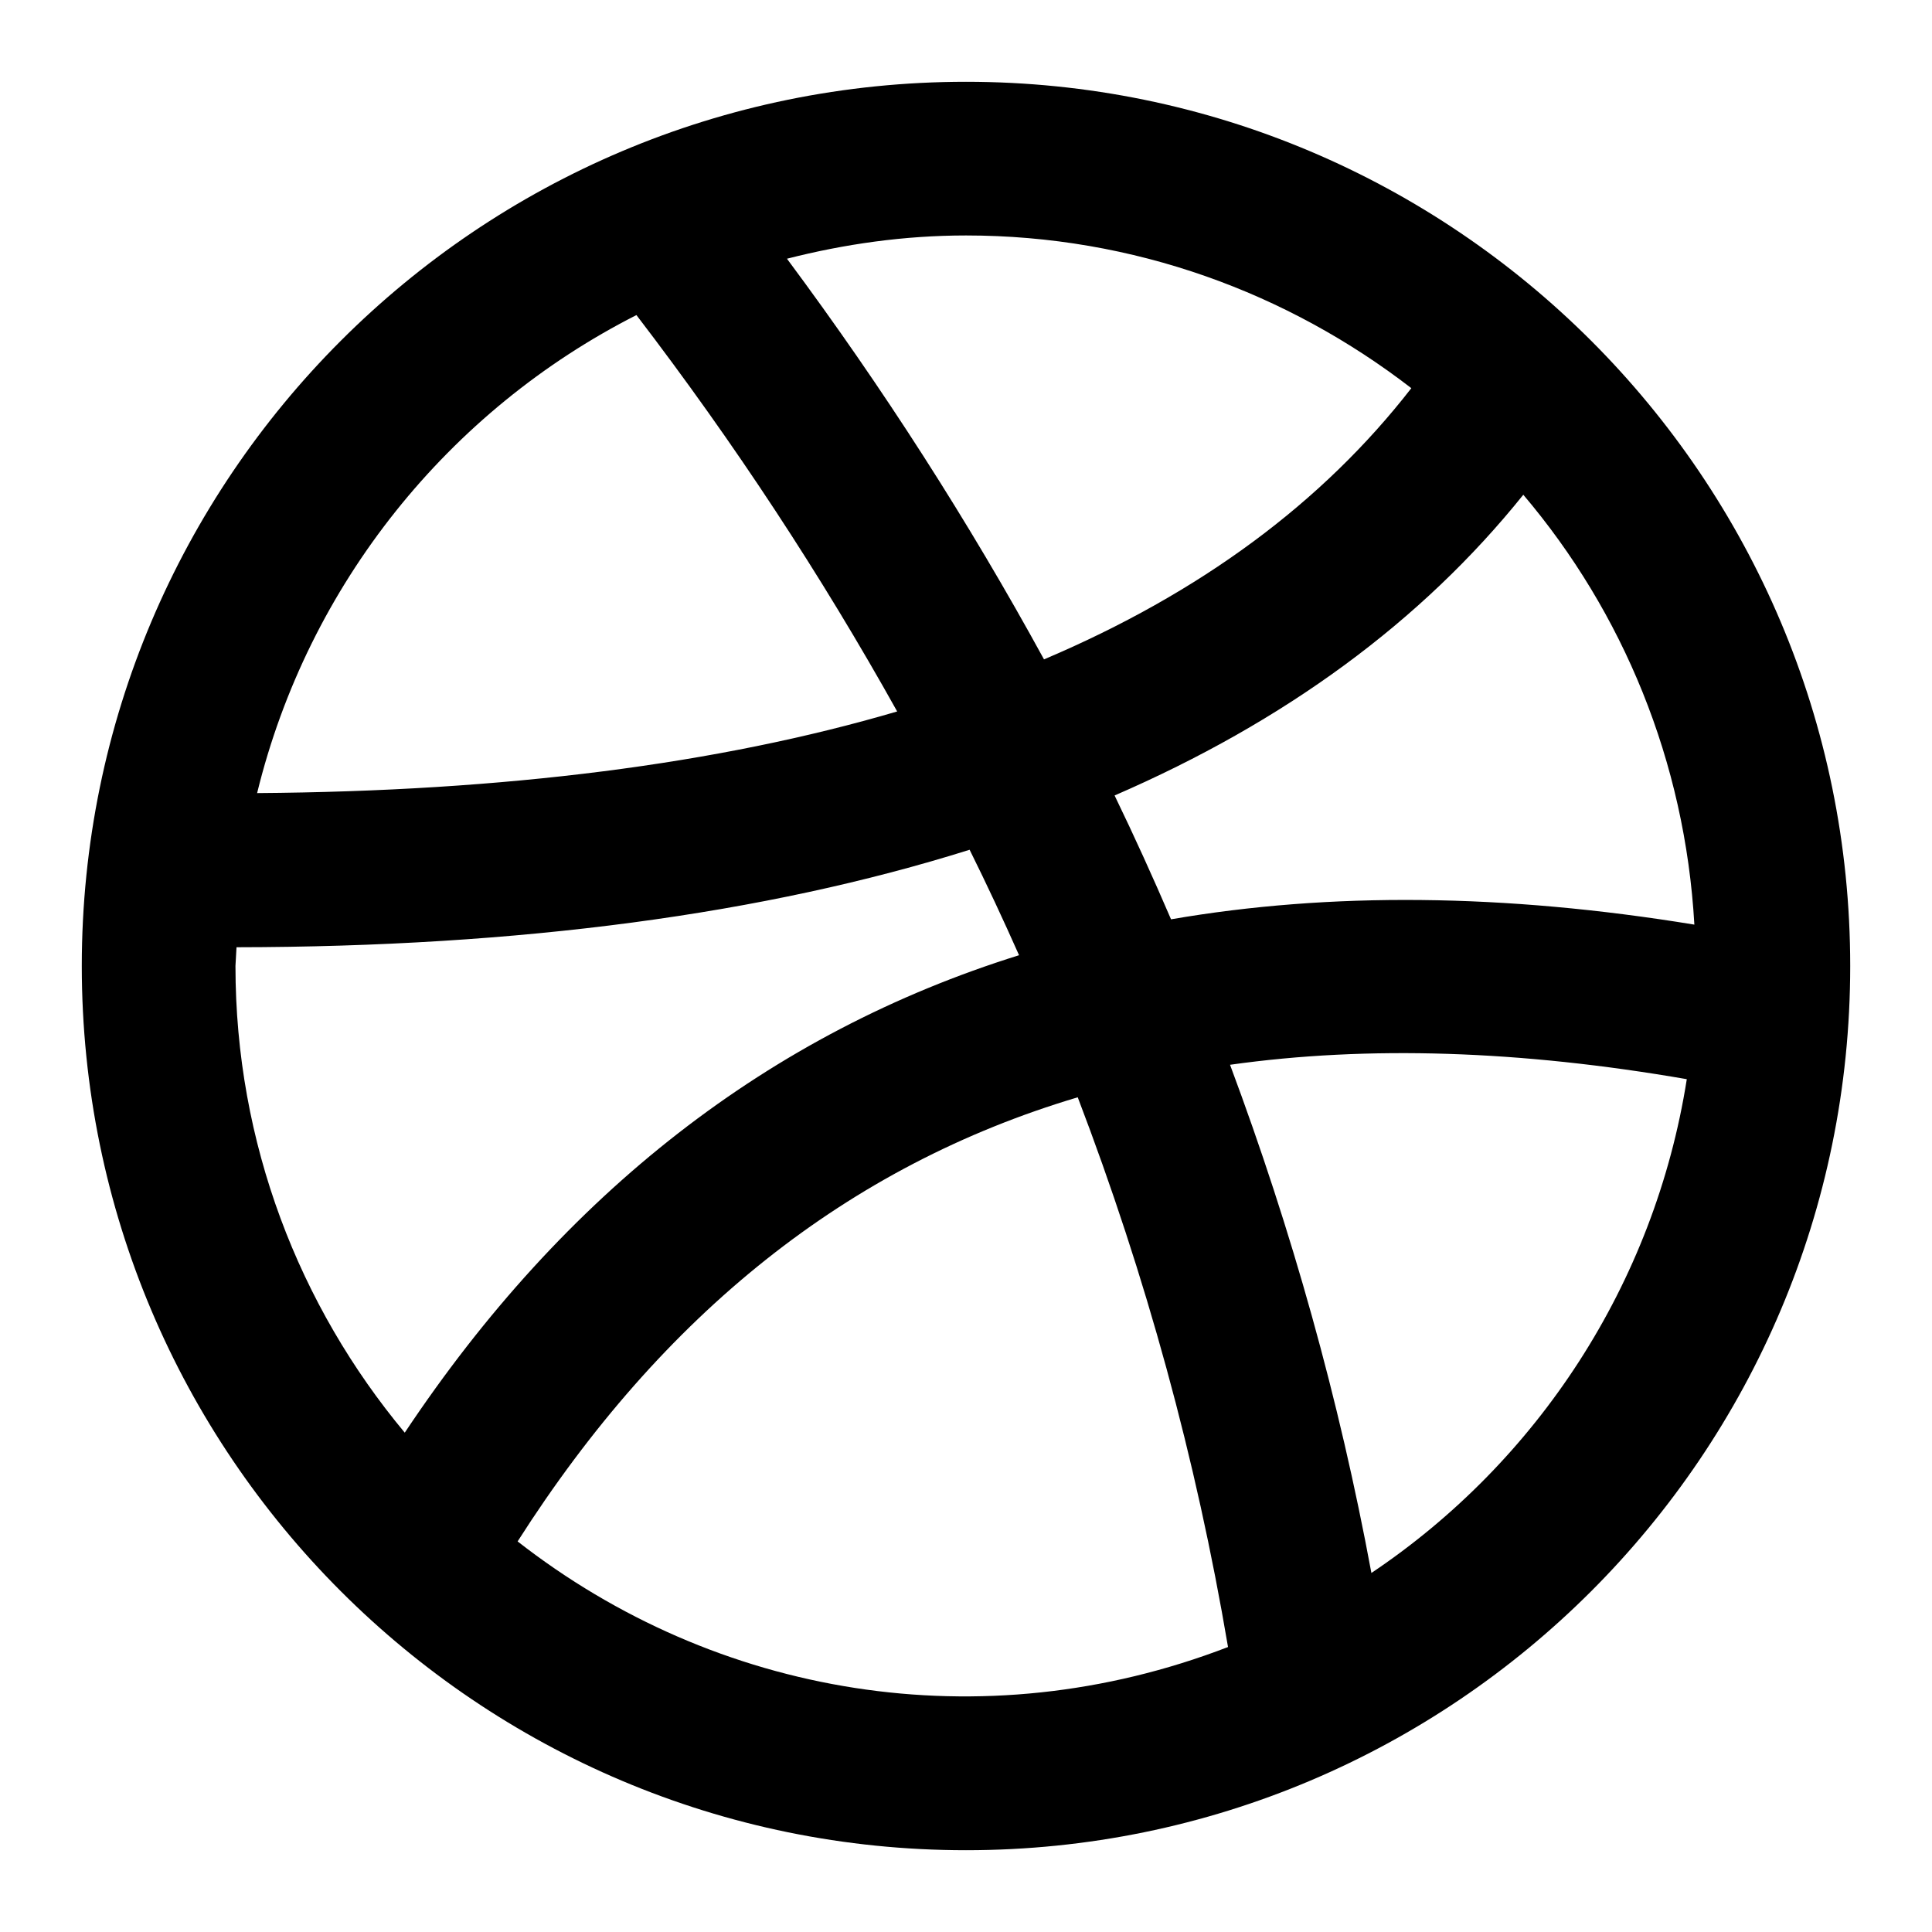
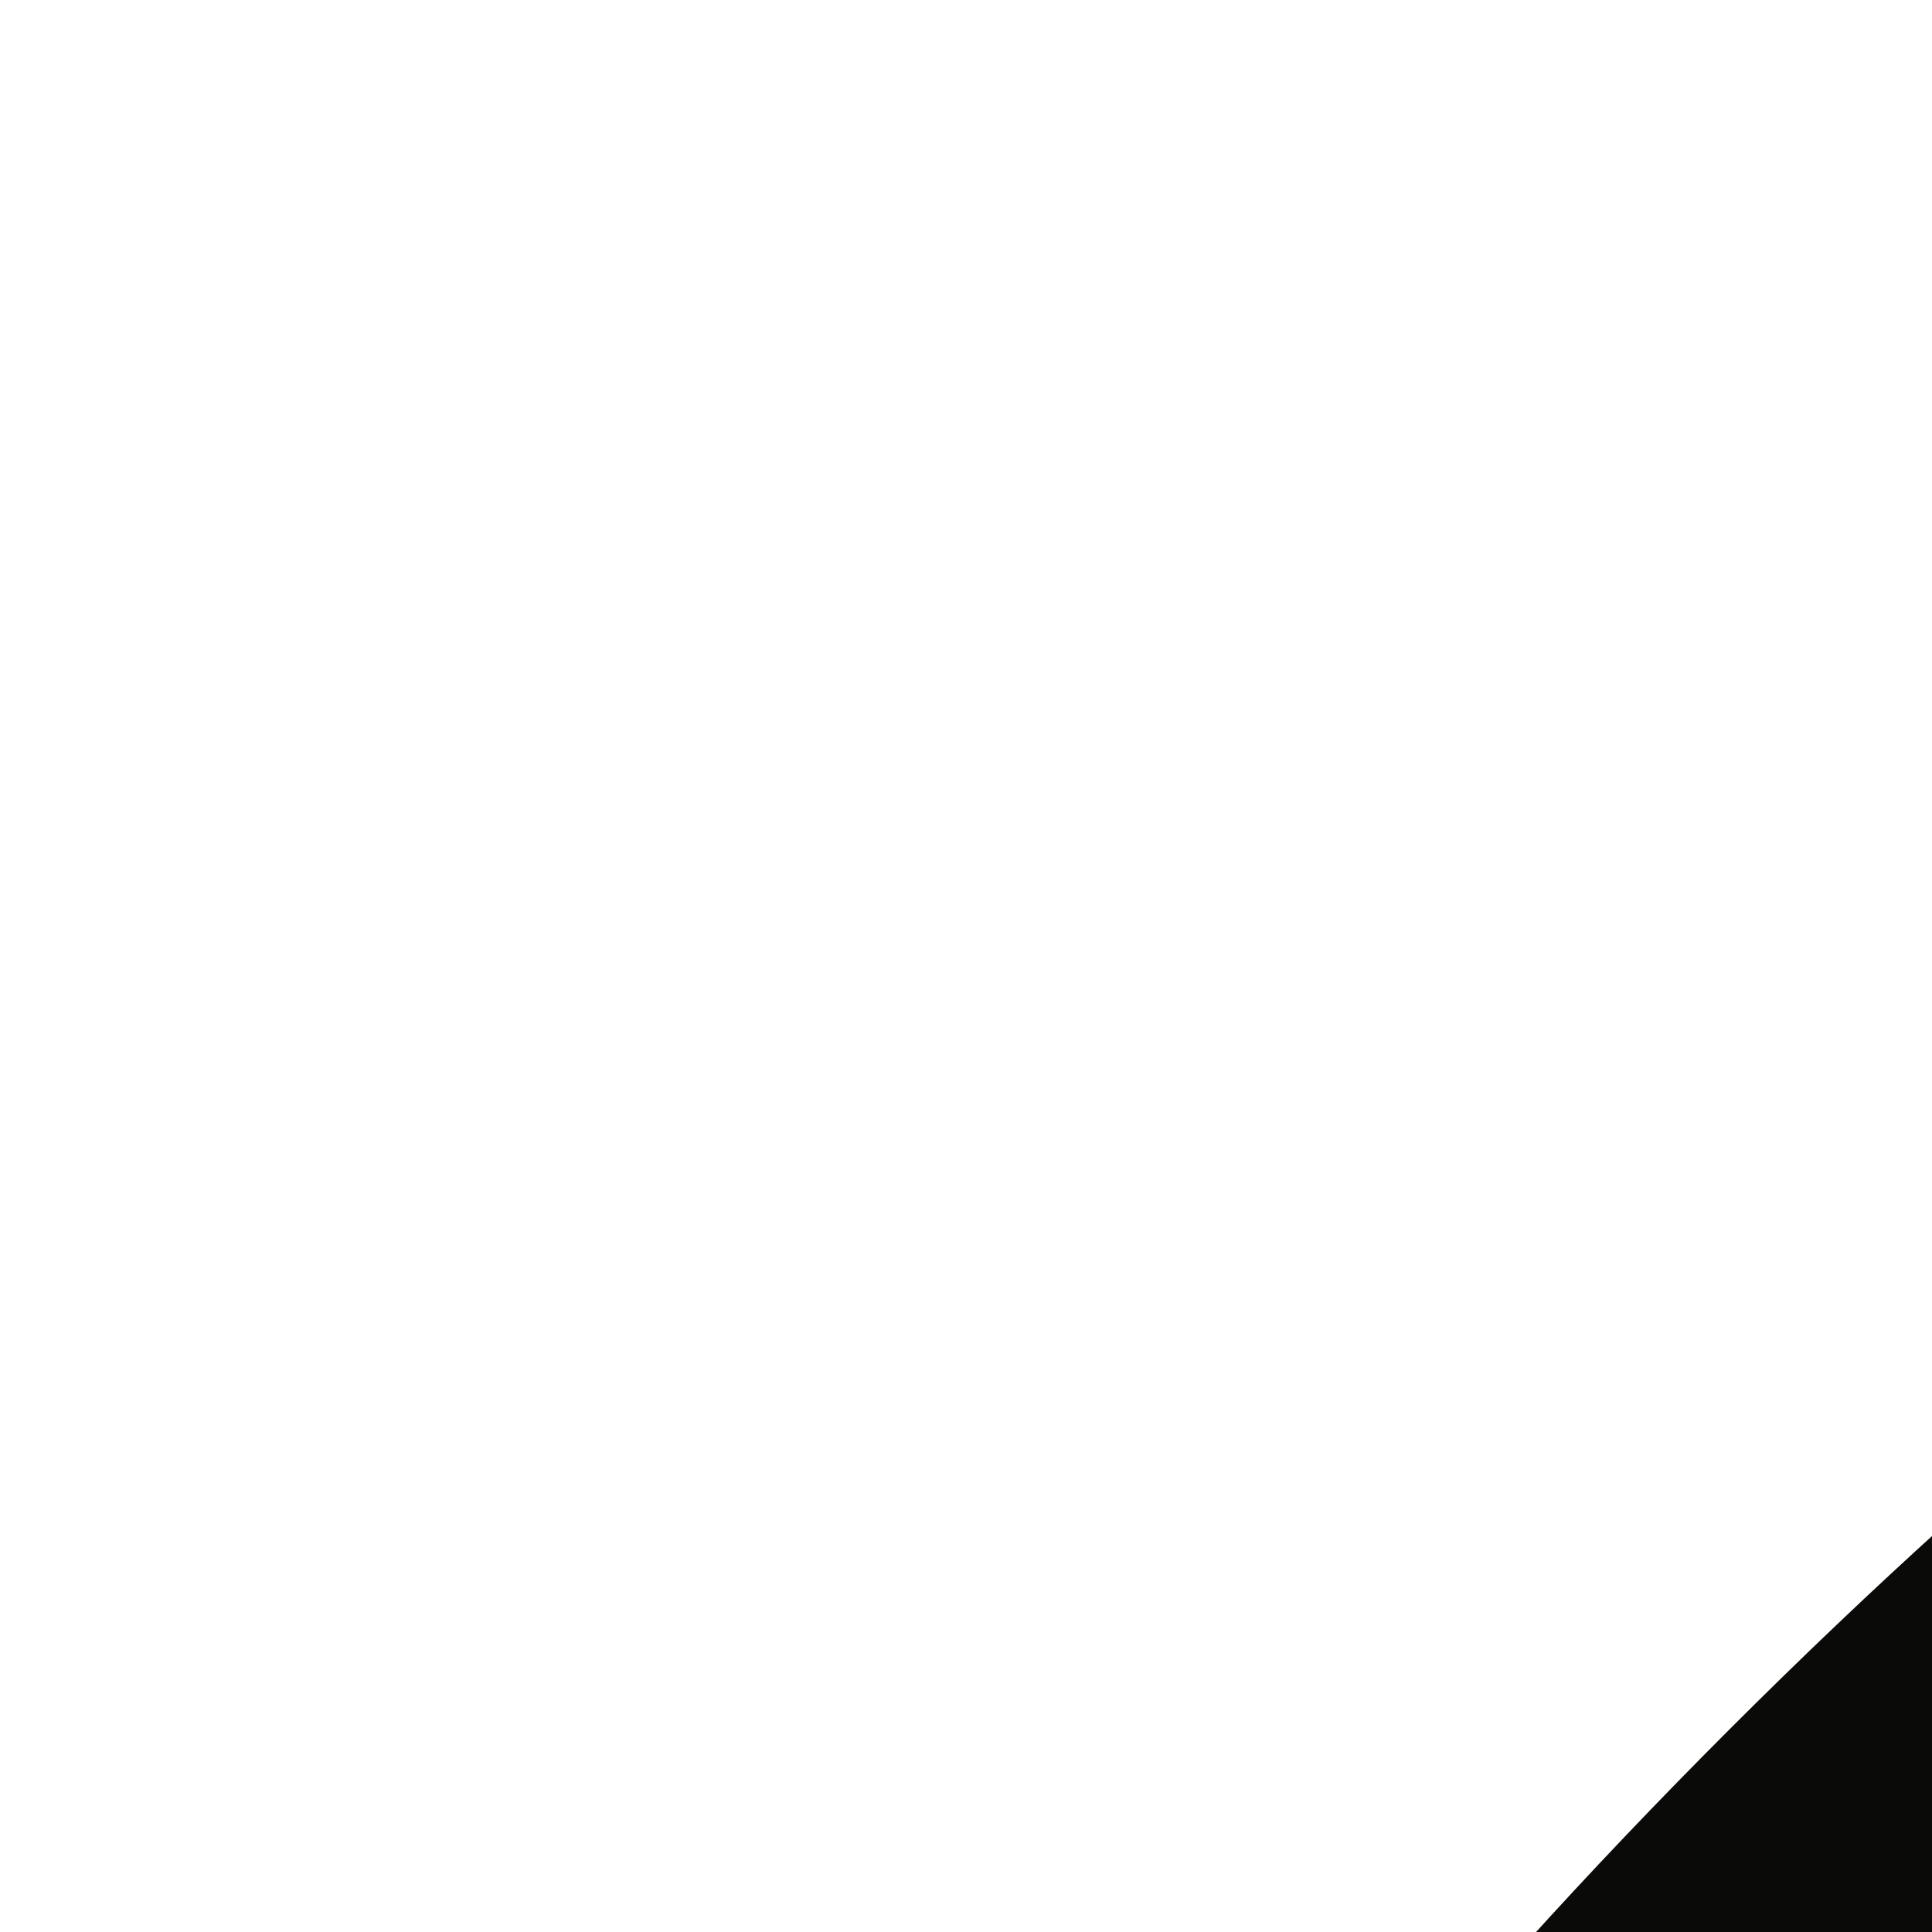
<svg xmlns="http://www.w3.org/2000/svg" height="24" viewBox="0 0 24 24" width="24">
-   <path d="m22.984 12c0 6.066-4.919 10.984-10.984 10.984-6.065 0-10.984-4.918-10.984-10.984 0-6.066 4.919-10.984 10.984-10.984 6.065 0 10.984 4.918 10.984 10.984zm-11.839-3.162c-.941-1.687-2.019-3.33-3.239-4.924-2.33 1.183-4.077 3.342-4.712 5.938 3.071-.022 5.724-.359 7.951-1.014zm1.514 3.028c-.195-.439-.399-.877-.614-1.31-2.545.8-5.588 1.207-9.107 1.211l-.013.232c0 2.203.791 4.224 2.103 5.798 1.987-2.983 4.536-4.965 7.631-5.931zm-6.229 7.282c2.462 1.922 5.76 2.493 8.825 1.312-.395-2.335-1.02-4.613-1.867-6.829-2.854.85-5.155 2.689-6.958 5.517zm11.102-14.326c-1.533-1.183-3.447-1.897-5.531-1.897-.769 0-1.513.107-2.225.289 1.199 1.613 2.261 3.273 3.193 4.977 1.939-.822 3.458-1.946 4.563-3.369zm-3.686 5.06c.246.508.479 1.022.701 1.538 1.977-.341 4.144-.32 6.501.066-.115-2.027-.888-3.882-2.125-5.34-1.266 1.577-2.966 2.821-5.078 3.736zm1.434 3.345c.767 2.054 1.357 4.16 1.756 6.313 2.059-1.381 3.516-3.584 3.918-6.134-2.067-.358-3.957-.421-5.674-.179z" />
+   <path d="M128,23.064 C162.177,23.064 166.225,23.194 179.722,23.809 C192.202,24.379 198.98,26.464 203.491,28.217 C209.465,30.539 213.729,33.313 218.208,37.792 C222.687,42.271 225.461,46.535 227.783,52.509 C229.536,57.02 231.621,63.798 232.191,76.277 C232.806,89.775 232.936,93.823 232.936,128 C232.936,162.178 232.806,166.226 232.191,179.723 C231.621,192.203 229.536,198.98 227.783,203.491 C225.461,209.465 222.687,213.73 218.208,218.209 C213.729,222.688 209.465,225.462 203.491,227.783 C198.98,229.536 192.202,231.622 179.722,232.191 C166.227,232.807 162.179,232.937 128,232.937 C93.82,232.937 89.772,232.807 76.277,232.191 C63.797,231.622 57.02,229.536 52.509,227.783 C46.535,225.462 42.27,222.688 37.791,218.209 C33.312,213.73 30.538,209.465 28.217,203.491 C26.464,198.98 24.378,192.203 23.809,179.723 C23.193,166.226 23.063,162.178 23.063,128 C23.063,93.823 23.193,89.775 23.809,76.278 C24.378,63.798 26.464,57.02 28.217,52.509 C30.538,46.535 33.312,42.271 37.791,37.792 C42.27,33.313 46.535,30.539 52.509,28.217 C57.02,26.464 63.797,24.379 76.277,23.809 C89.774,23.194 93.822,23.064 128,23.064 M128,0 C93.237,0 88.878,0.147 75.226,0.77 C61.601,1.392 52.297,3.556 44.155,6.72 C35.737,9.991 28.599,14.368 21.483,21.484 C14.367,28.6 9.991,35.738 6.72,44.155 C3.555,52.297 1.392,61.602 0.77,75.226 C0.147,88.878 0,93.237 0,128 C0,162.763 0.147,167.122 0.77,180.774 C1.392,194.399 3.555,203.703 6.72,211.845 C9.991,220.262 14.367,227.401 21.483,234.517 C28.599,241.633 35.737,246.009 44.155,249.28 C52.297,252.445 61.601,254.608 75.226,255.23 C88.878,255.853 93.237,256 128,256 C162.763,256 167.122,255.853 180.774,255.23 C194.398,254.608 203.703,252.445 211.845,249.28 C220.262,246.009 227.4,241.633 234.516,234.517 C241.632,227.401 246.009,220.263 249.28,211.845 C252.444,203.703 254.608,194.399 255.23,180.774 C255.853,167.122 256,162.763 256,128 C256,93.237 255.853,88.878 255.23,75.226 C254.608,61.602 252.444,52.297 249.28,44.155 C246.009,35.738 241.632,28.6 234.516,21.484 C227.4,14.368 220.262,9.991 211.845,6.72 C203.703,3.556 194.398,1.392 180.774,0.77 C167.122,0.147 162.763,0 128,0 Z M128,62.27 C91.698,62.27 62.27,91.699 62.27,128 C62.27,164.302 91.698,193.73 128,193.73 C164.301,193.73 193.73,164.302 193.73,128 C193.73,91.699 164.301,62.27 128,62.27 Z M128,170.667 C104.436,170.667 85.333,151.564 85.333,128 C85.333,104.436 104.436,85.333 128,85.333 C151.564,85.333 170.667,104.436 170.667,128 C170.667,151.564 151.564,170.667 128,170.667 Z M211.686,59.673 C211.686,68.157 204.81,75.034 196.327,75.034 C187.843,75.034 180.966,68.157 180.966,59.673 C180.966,51.19 187.843,44.314 196.327,44.314 C204.81,44.314 211.686,51.19 211.686,59.673 Z" fill="#0A0A08" />
</svg>
